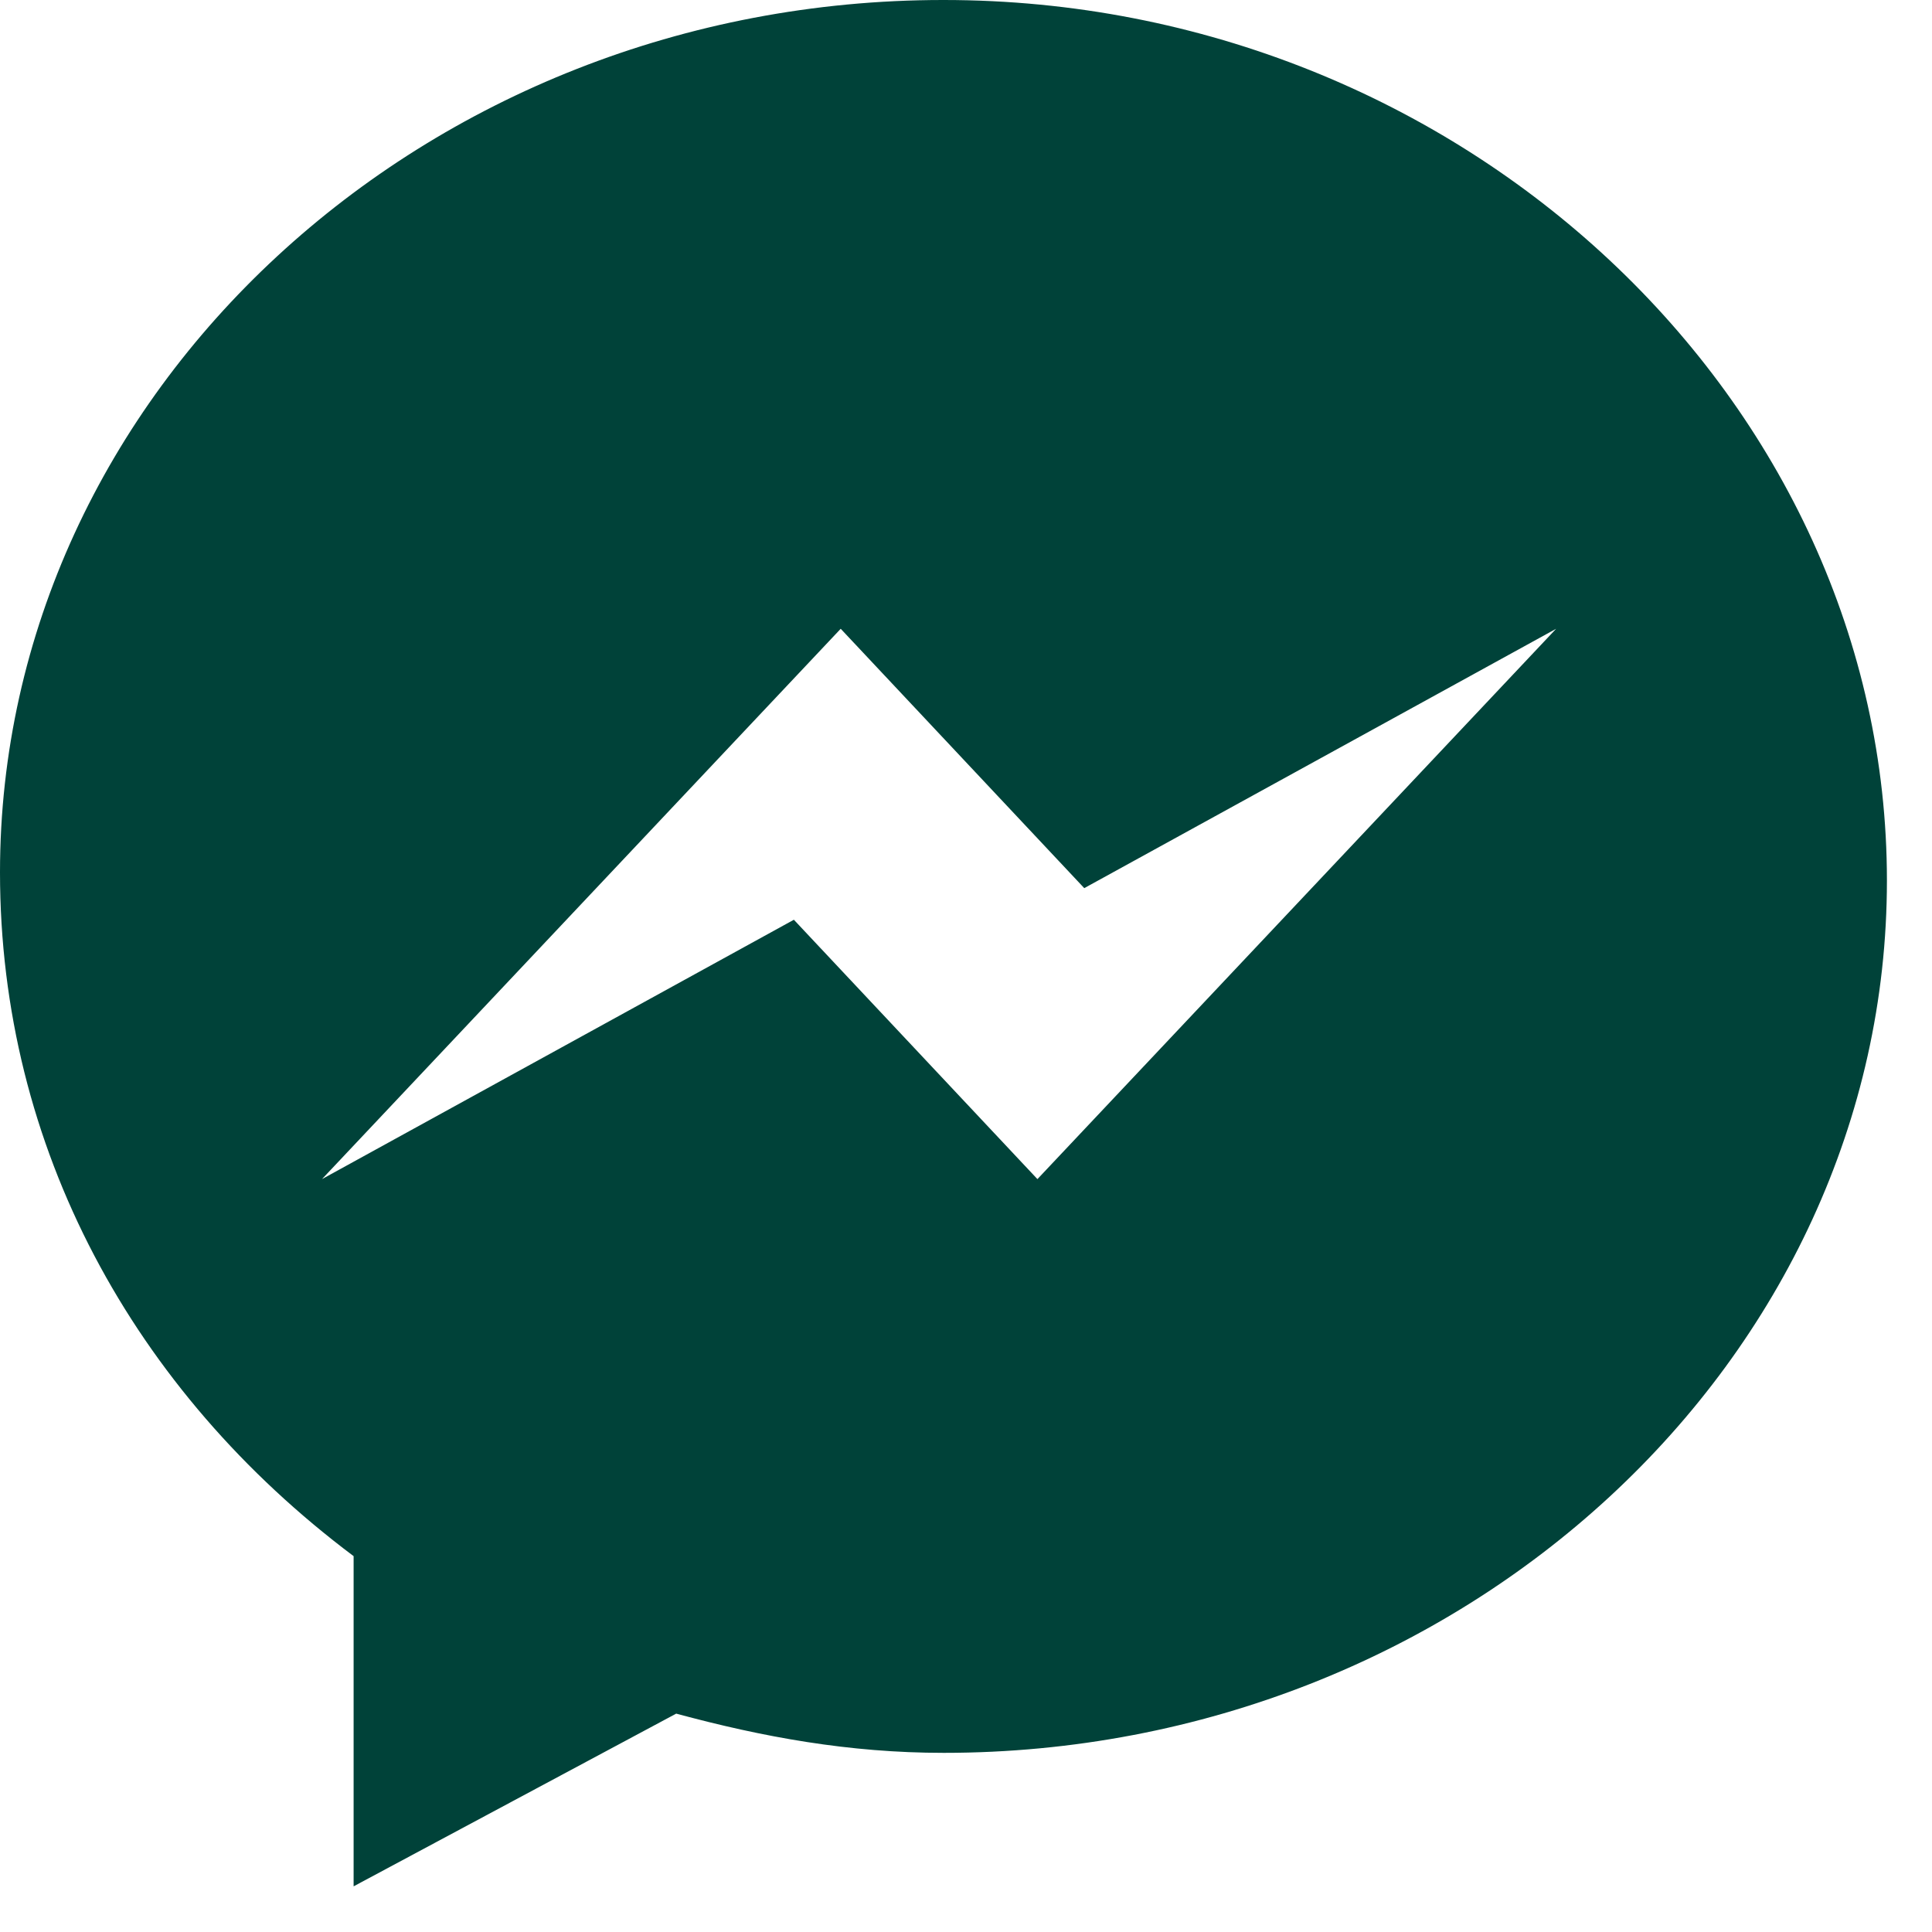
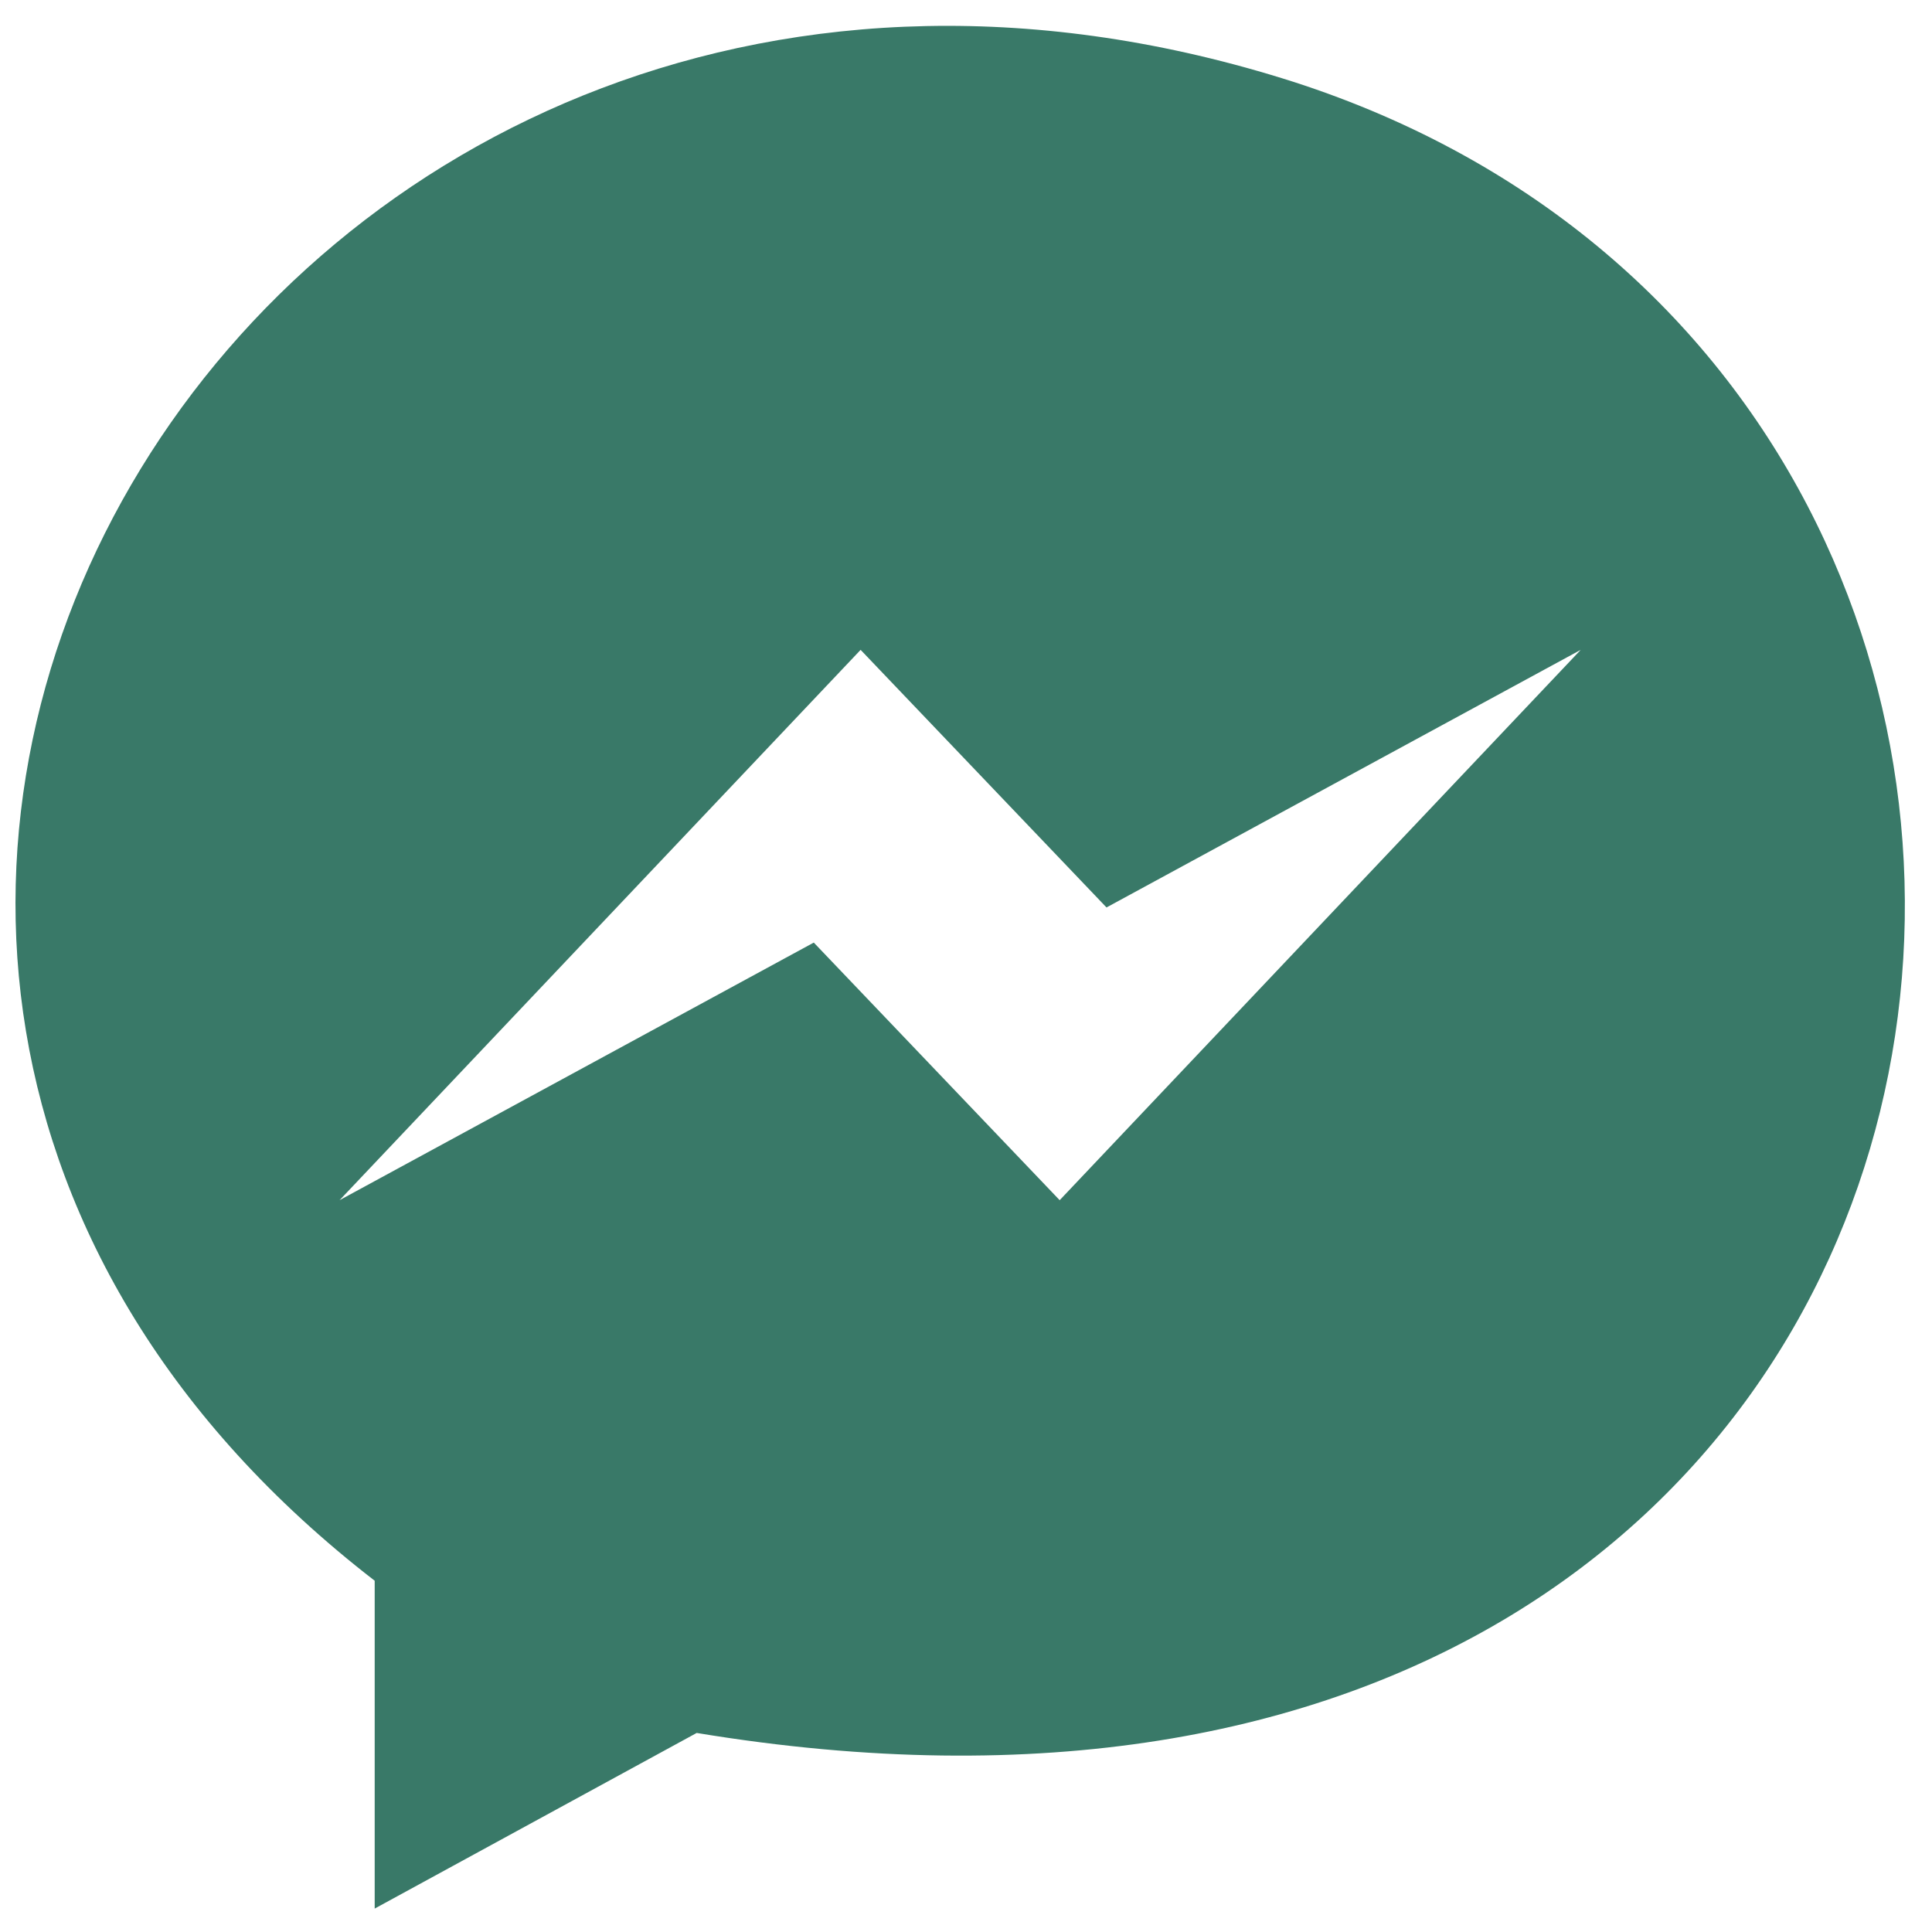
- <svg xmlns="http://www.w3.org/2000/svg" width="33" height="33" viewBox="0 0 33 33" fill="none">
-   <path d="M16.11 0C7.25 0 0 6.71 0 14.9C0 19.6 2.28 23.76 6.04 26.58V32.22L11.55 29.27C13.03 29.67 14.5 29.94 16.12 29.94C24.98 29.94 32.23 23.23 32.23 15.04C32.23 6.85 24.98 0 16.12 0H16.11ZM17.72 20.14L13.56 15.71L5.5 20.14L14.36 10.74L18.52 15.17L26.58 10.74L17.72 20.14Z" fill="#004239" />
+ <svg xmlns="http://www.w3.org/2000/svg" width="33" height="33" viewBox="0 0 33 33" fill="#397968">
+   <path d="M22.1,1.4C4.6-4.2-7.7,16.1,6.4,27v5.6l5.5-3C35.5,33.5,38.8,6.8,22.1,1.4z M18.1,20.5l-4.2-4.4l-8.1,4.4 l8.9-9.4l4.2,4.4l8.1-4.4L18.1,20.5z" />
</svg>
